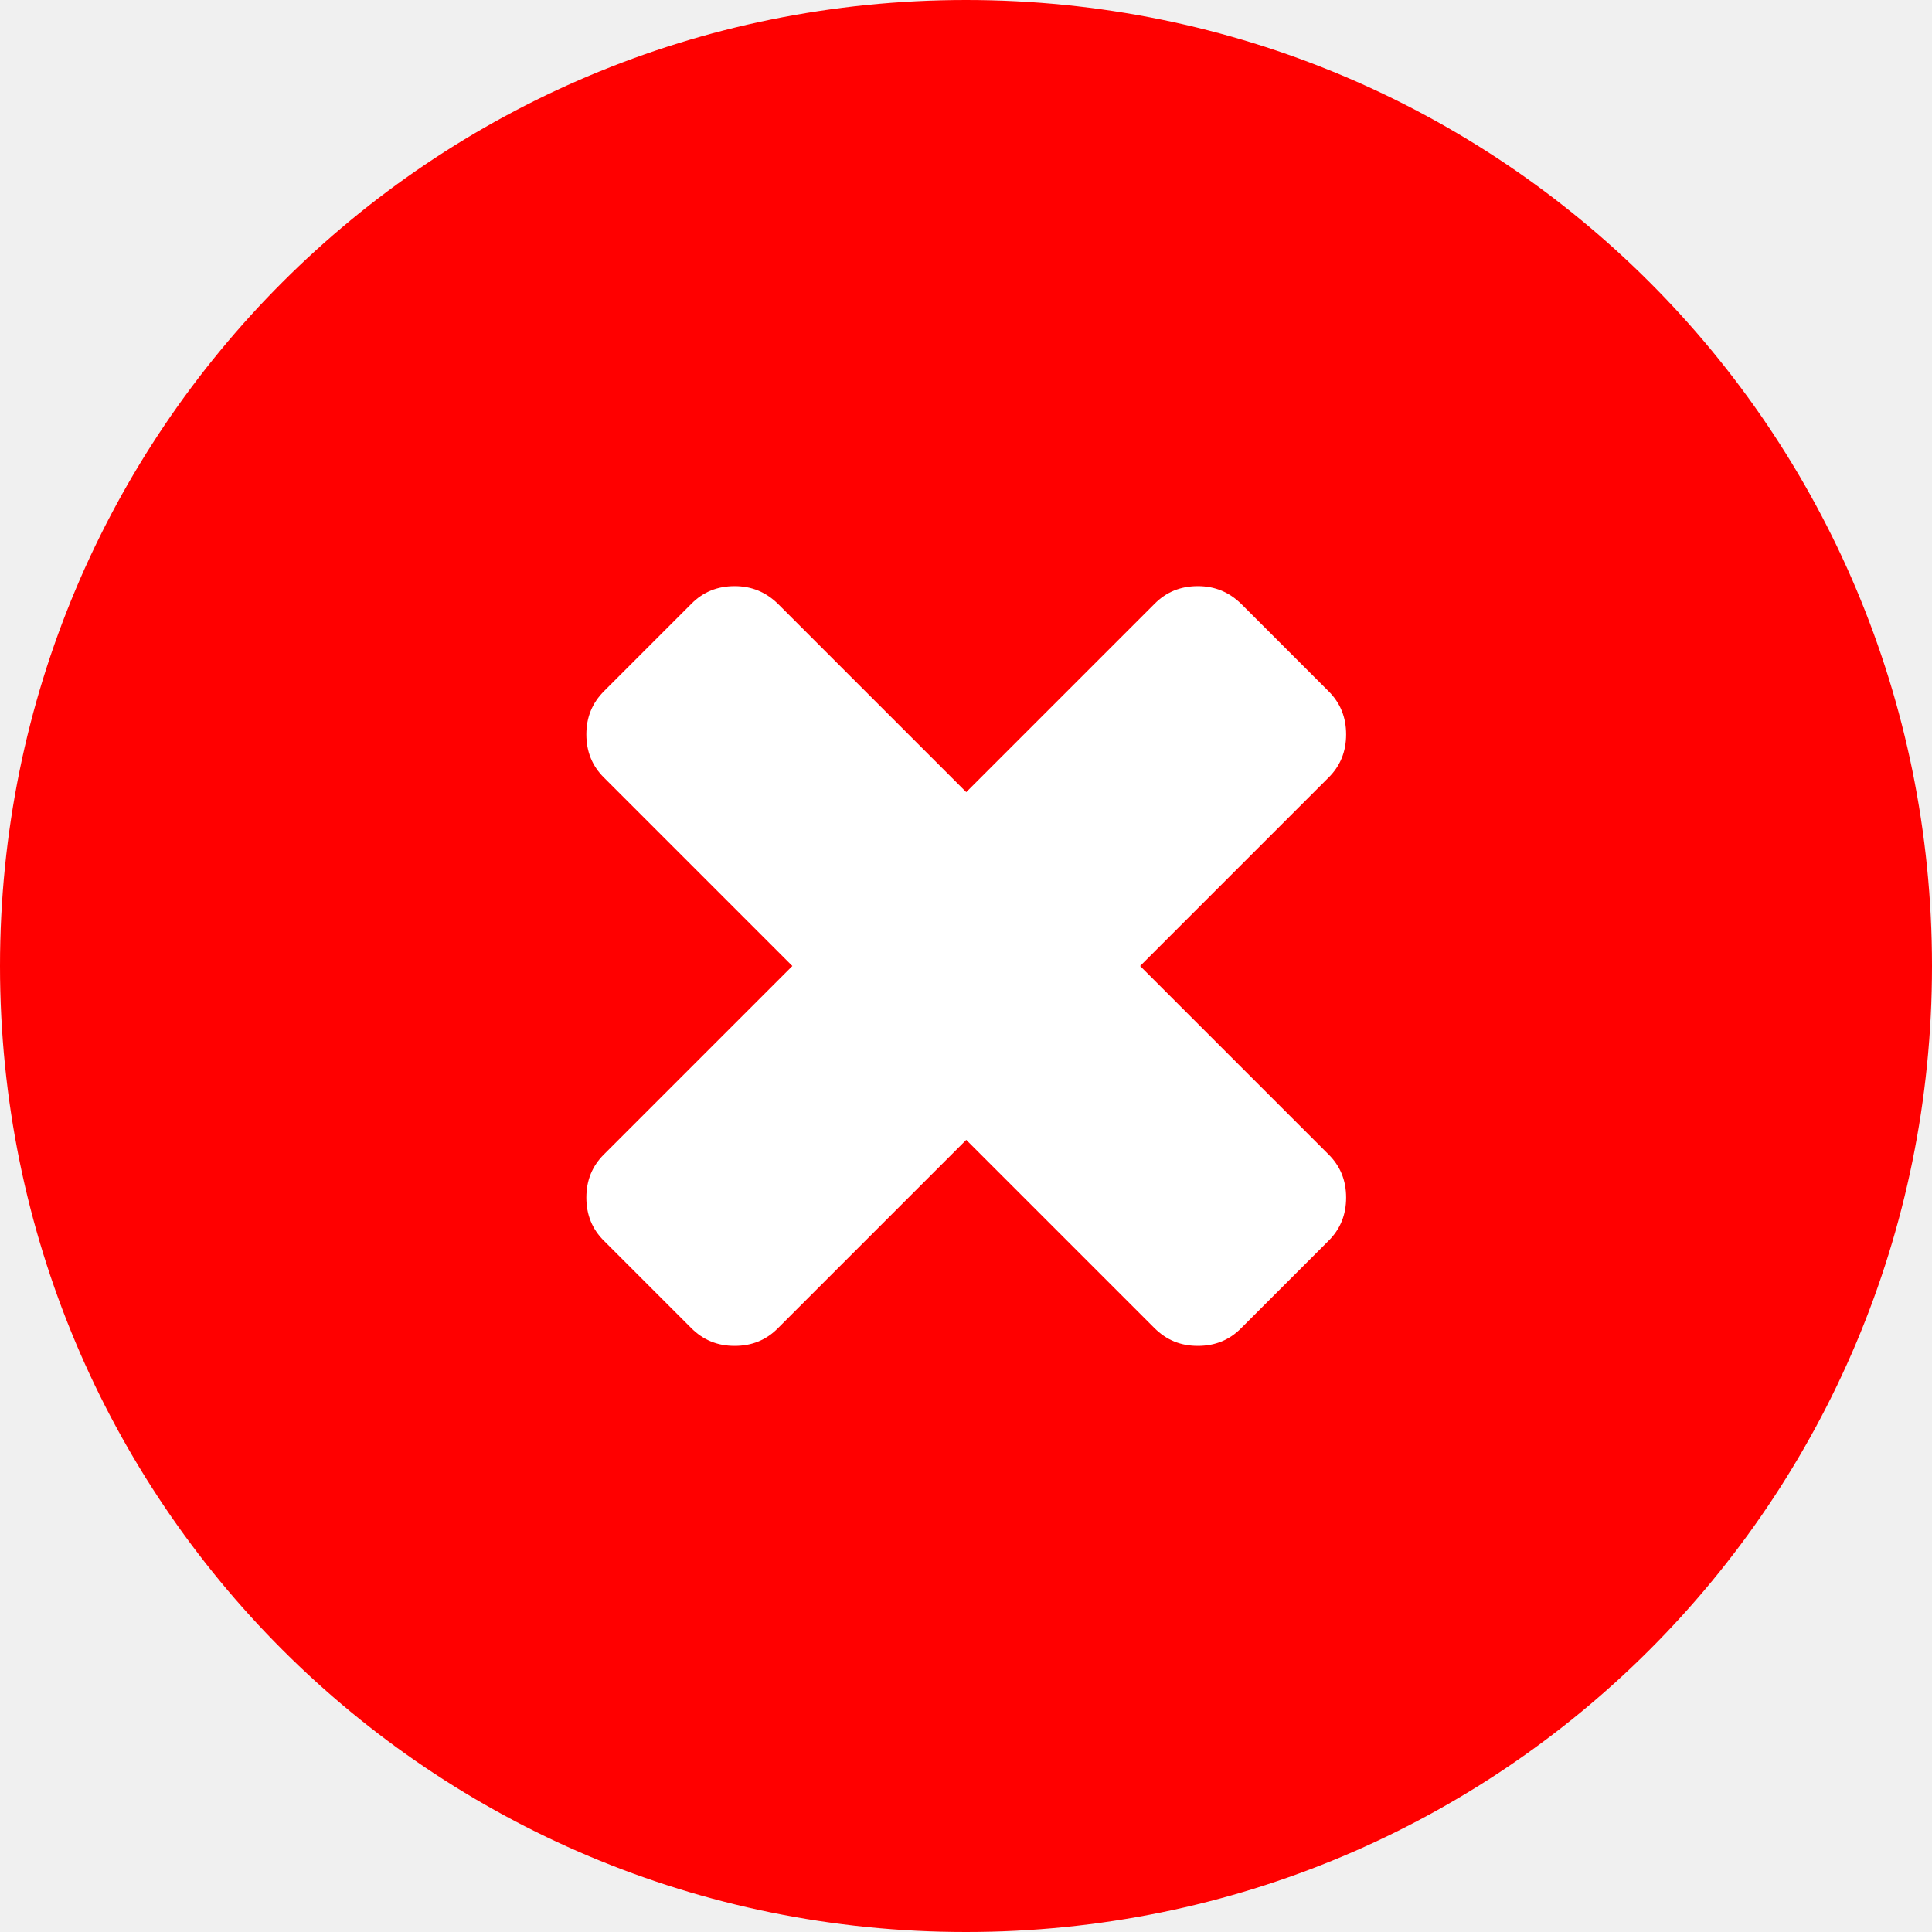
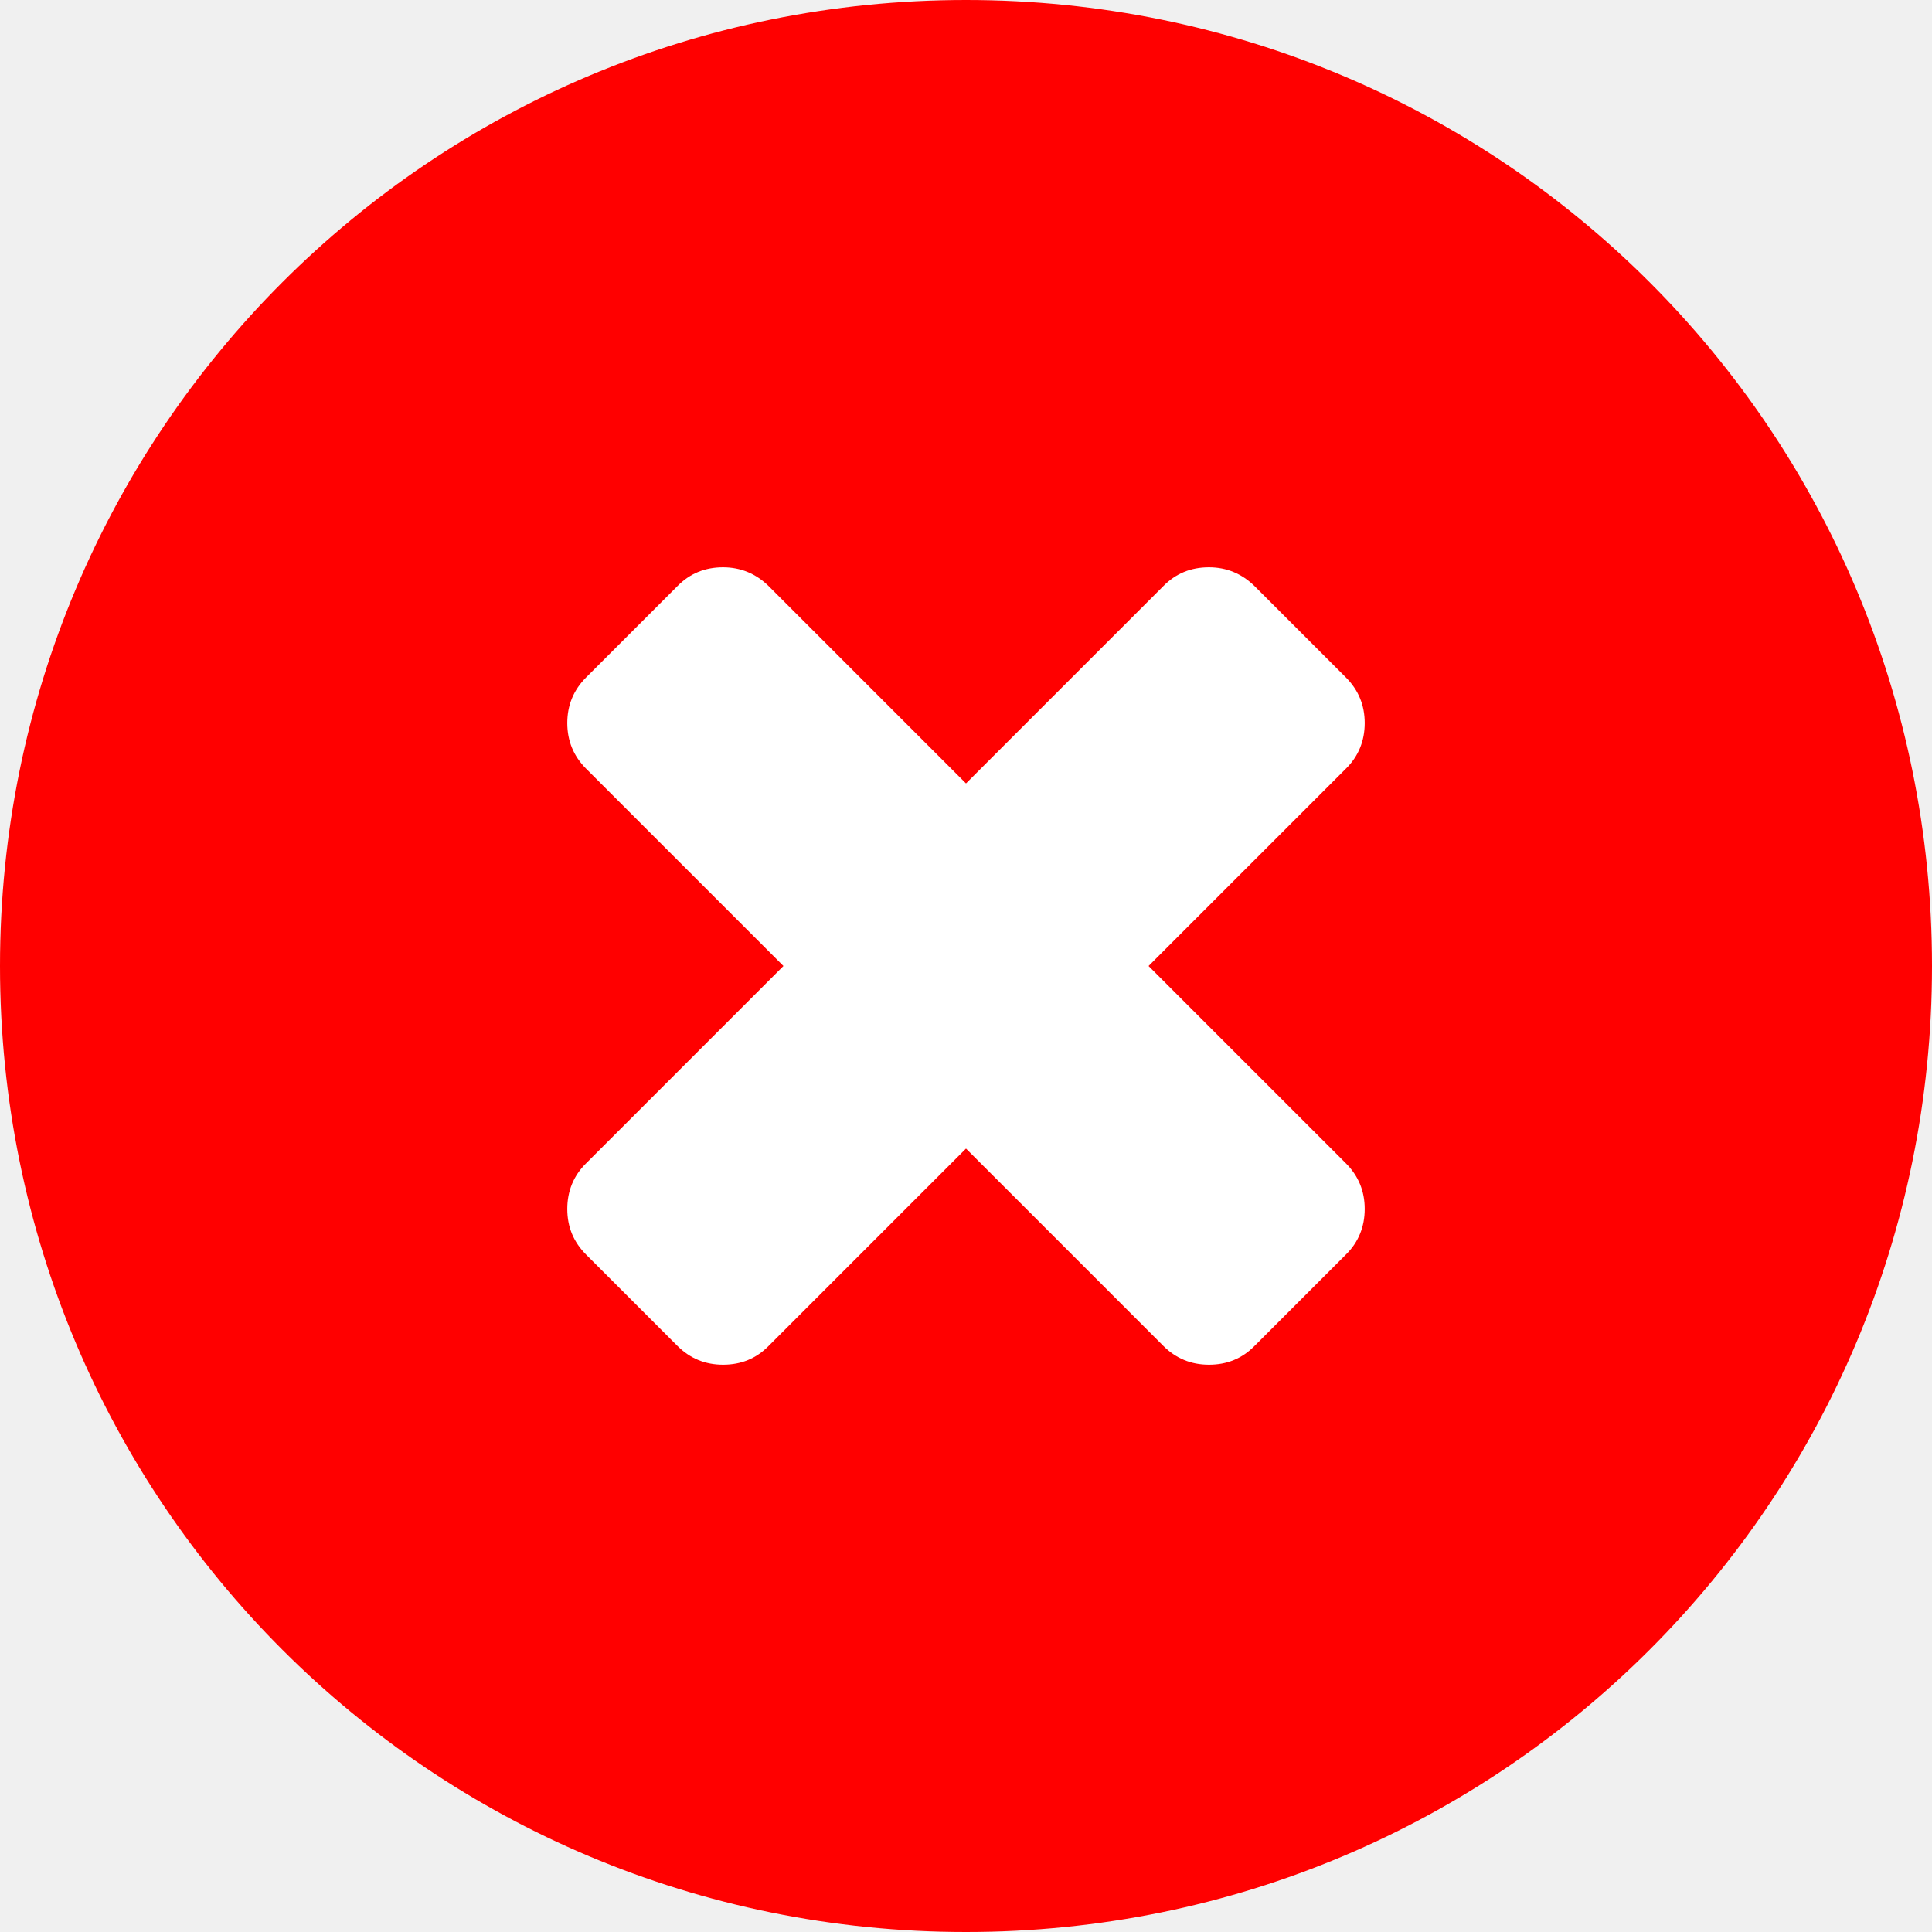
<svg xmlns="http://www.w3.org/2000/svg" xmlns:xlink="http://www.w3.org/1999/xlink" viewBox="3 3 16 16" version="1.1" id="svg4773">
  <defs id="defs4765">
    <linearGradient gradientUnits="userSpaceOnUse" y2="-2.623" x2="0" y1="986.67" id="linearGradient4756">
      <stop stop-color="#ffce3b" id="stop4752" />
      <stop offset="1" stop-color="#ffd762" id="stop4754" />
    </linearGradient>
    <linearGradient id="0" gradientUnits="userSpaceOnUse" y1="986.67" x2="0" y2="-2.623">
      <stop stop-color="#ffce3b" id="stop4758" />
      <stop offset="1" stop-color="#fef4ab" id="stop4760" />
    </linearGradient>
    <linearGradient gradientUnits="userSpaceOnUse" x2="1" x1="0" xlink:href="#0" id="linearGradient4763" />
  </defs>
  <g transform="matrix(2 0 0 2-11-2071.72)" id="g4771">
    <path transform="translate(7 1037.36)" d="m4 0c-2.216 0-4 1.784-4 4 0 2.216 1.784 4 4 4 2.216 0 4-1.784 4-4 0-2.216-1.784-4-4-4" fill="red" id="path4767" />
-     <path d="m 11.721,1041.36 0.779,-0.779 c 0.05,-0.049 0.074,-0.109 0.074,-0.18 0,-0.071 -0.024,-0.131 -0.074,-0.18 l -0.36,-0.36 c -0.05,-0.049 -0.109,-0.074 -0.18,-0.074 -0.071,0 -0.131,0.024 -0.18,0.074 l -0.779,0.779 -0.779,-0.779 c -0.05,-0.049 -0.109,-0.074 -0.18,-0.074 -0.071,0 -0.131,0.024 -0.18,0.074 l -0.36,0.36 c -0.05,0.05 -0.074,0.109 -0.074,0.18 0,0.071 0.024,0.131 0.074,0.18 l 0.779,0.779 -0.779,0.779 c -0.05,0.049 -0.074,0.109 -0.074,0.18 0,0.071 0.024,0.131 0.074,0.18 l 0.36,0.36 c 0.05,0.05 0.109,0.074 0.18,0.074 0.071,0 0.131,-0.024 0.18,-0.074 l 0.779,-0.779 0.779,0.779 c 0.05,0.05 0.109,0.074 0.18,0.074 0.071,0 0.131,-0.024 0.18,-0.074 l 0.36,-0.36 c 0.05,-0.049 0.074,-0.109 0.074,-0.18 0,-0.071 -0.024,-0.131 -0.074,-0.18 L 11.721,1041.36" fill="#ffffff" id="path4769" style="stroke-width:0.787" />
+     <path d="m 11.756,1041.36 0.817,-0.817 c 0.052,-0.051 0.078,-0.115 0.078,-0.189 0,-0.074 -0.026,-0.137 -0.078,-0.189 l -0.378,-0.378 c -0.052,-0.051 -0.115,-0.078 -0.189,-0.078 -0.074,0 -0.137,0.025 -0.189,0.078 l -0.817,0.817 -0.817,-0.817 c -0.052,-0.051 -0.115,-0.078 -0.189,-0.078 -0.074,0 -0.137,0.025 -0.189,0.078 l -0.378,0.378 c -0.052,0.052 -0.078,0.115 -0.078,0.189 0,0.074 0.026,0.137 0.078,0.189 l 0.817,0.817 -0.817,0.817 c -0.052,0.051 -0.078,0.115 -0.078,0.189 0,0.075 0.026,0.137 0.078,0.189 l 0.378,0.378 c 0.052,0.052 0.115,0.078 0.189,0.078 0.074,0 0.137,-0.025 0.189,-0.078 l 0.817,-0.817 0.817,0.817 c 0.052,0.052 0.115,0.078 0.189,0.078 0.074,0 0.137,-0.025 0.189,-0.078 l 0.378,-0.378 c 0.052,-0.051 0.078,-0.115 0.078,-0.189 0,-0.074 -0.026,-0.137 -0.078,-0.189 L 11.756,1041.36" fill="#ffffff" id="path4769" style="stroke-width:0.825" />
  </g>
</svg>
